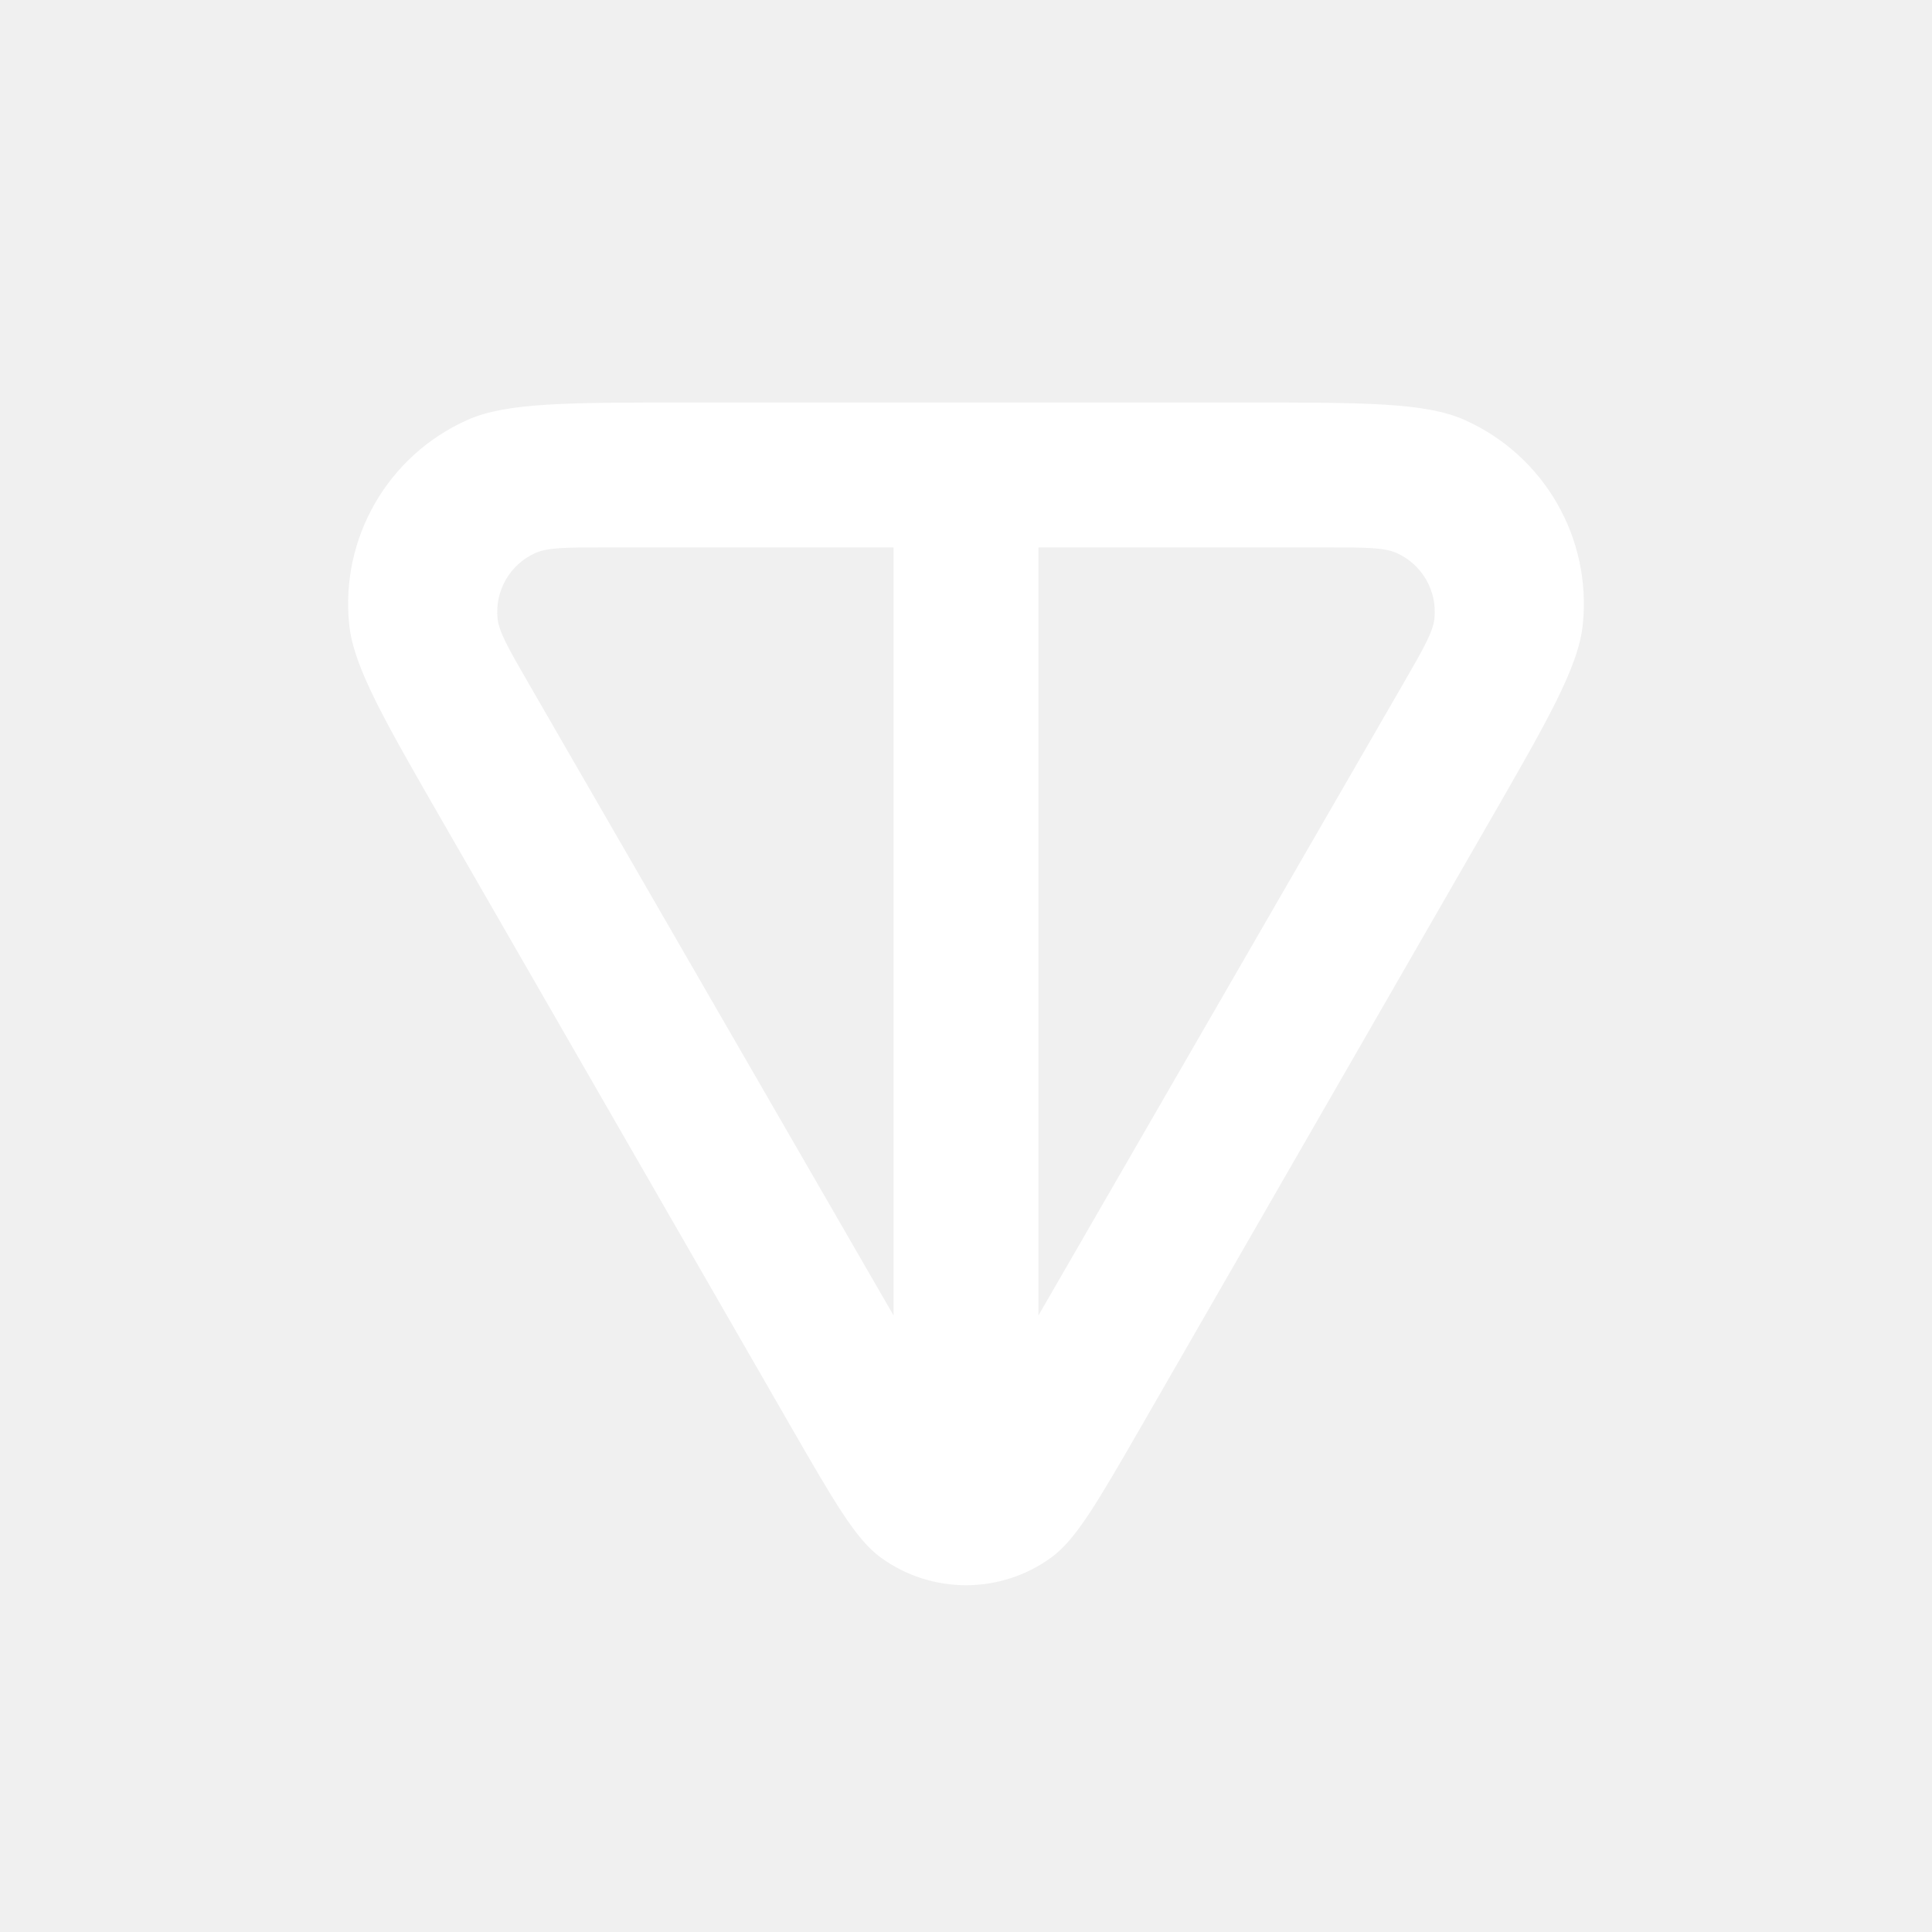
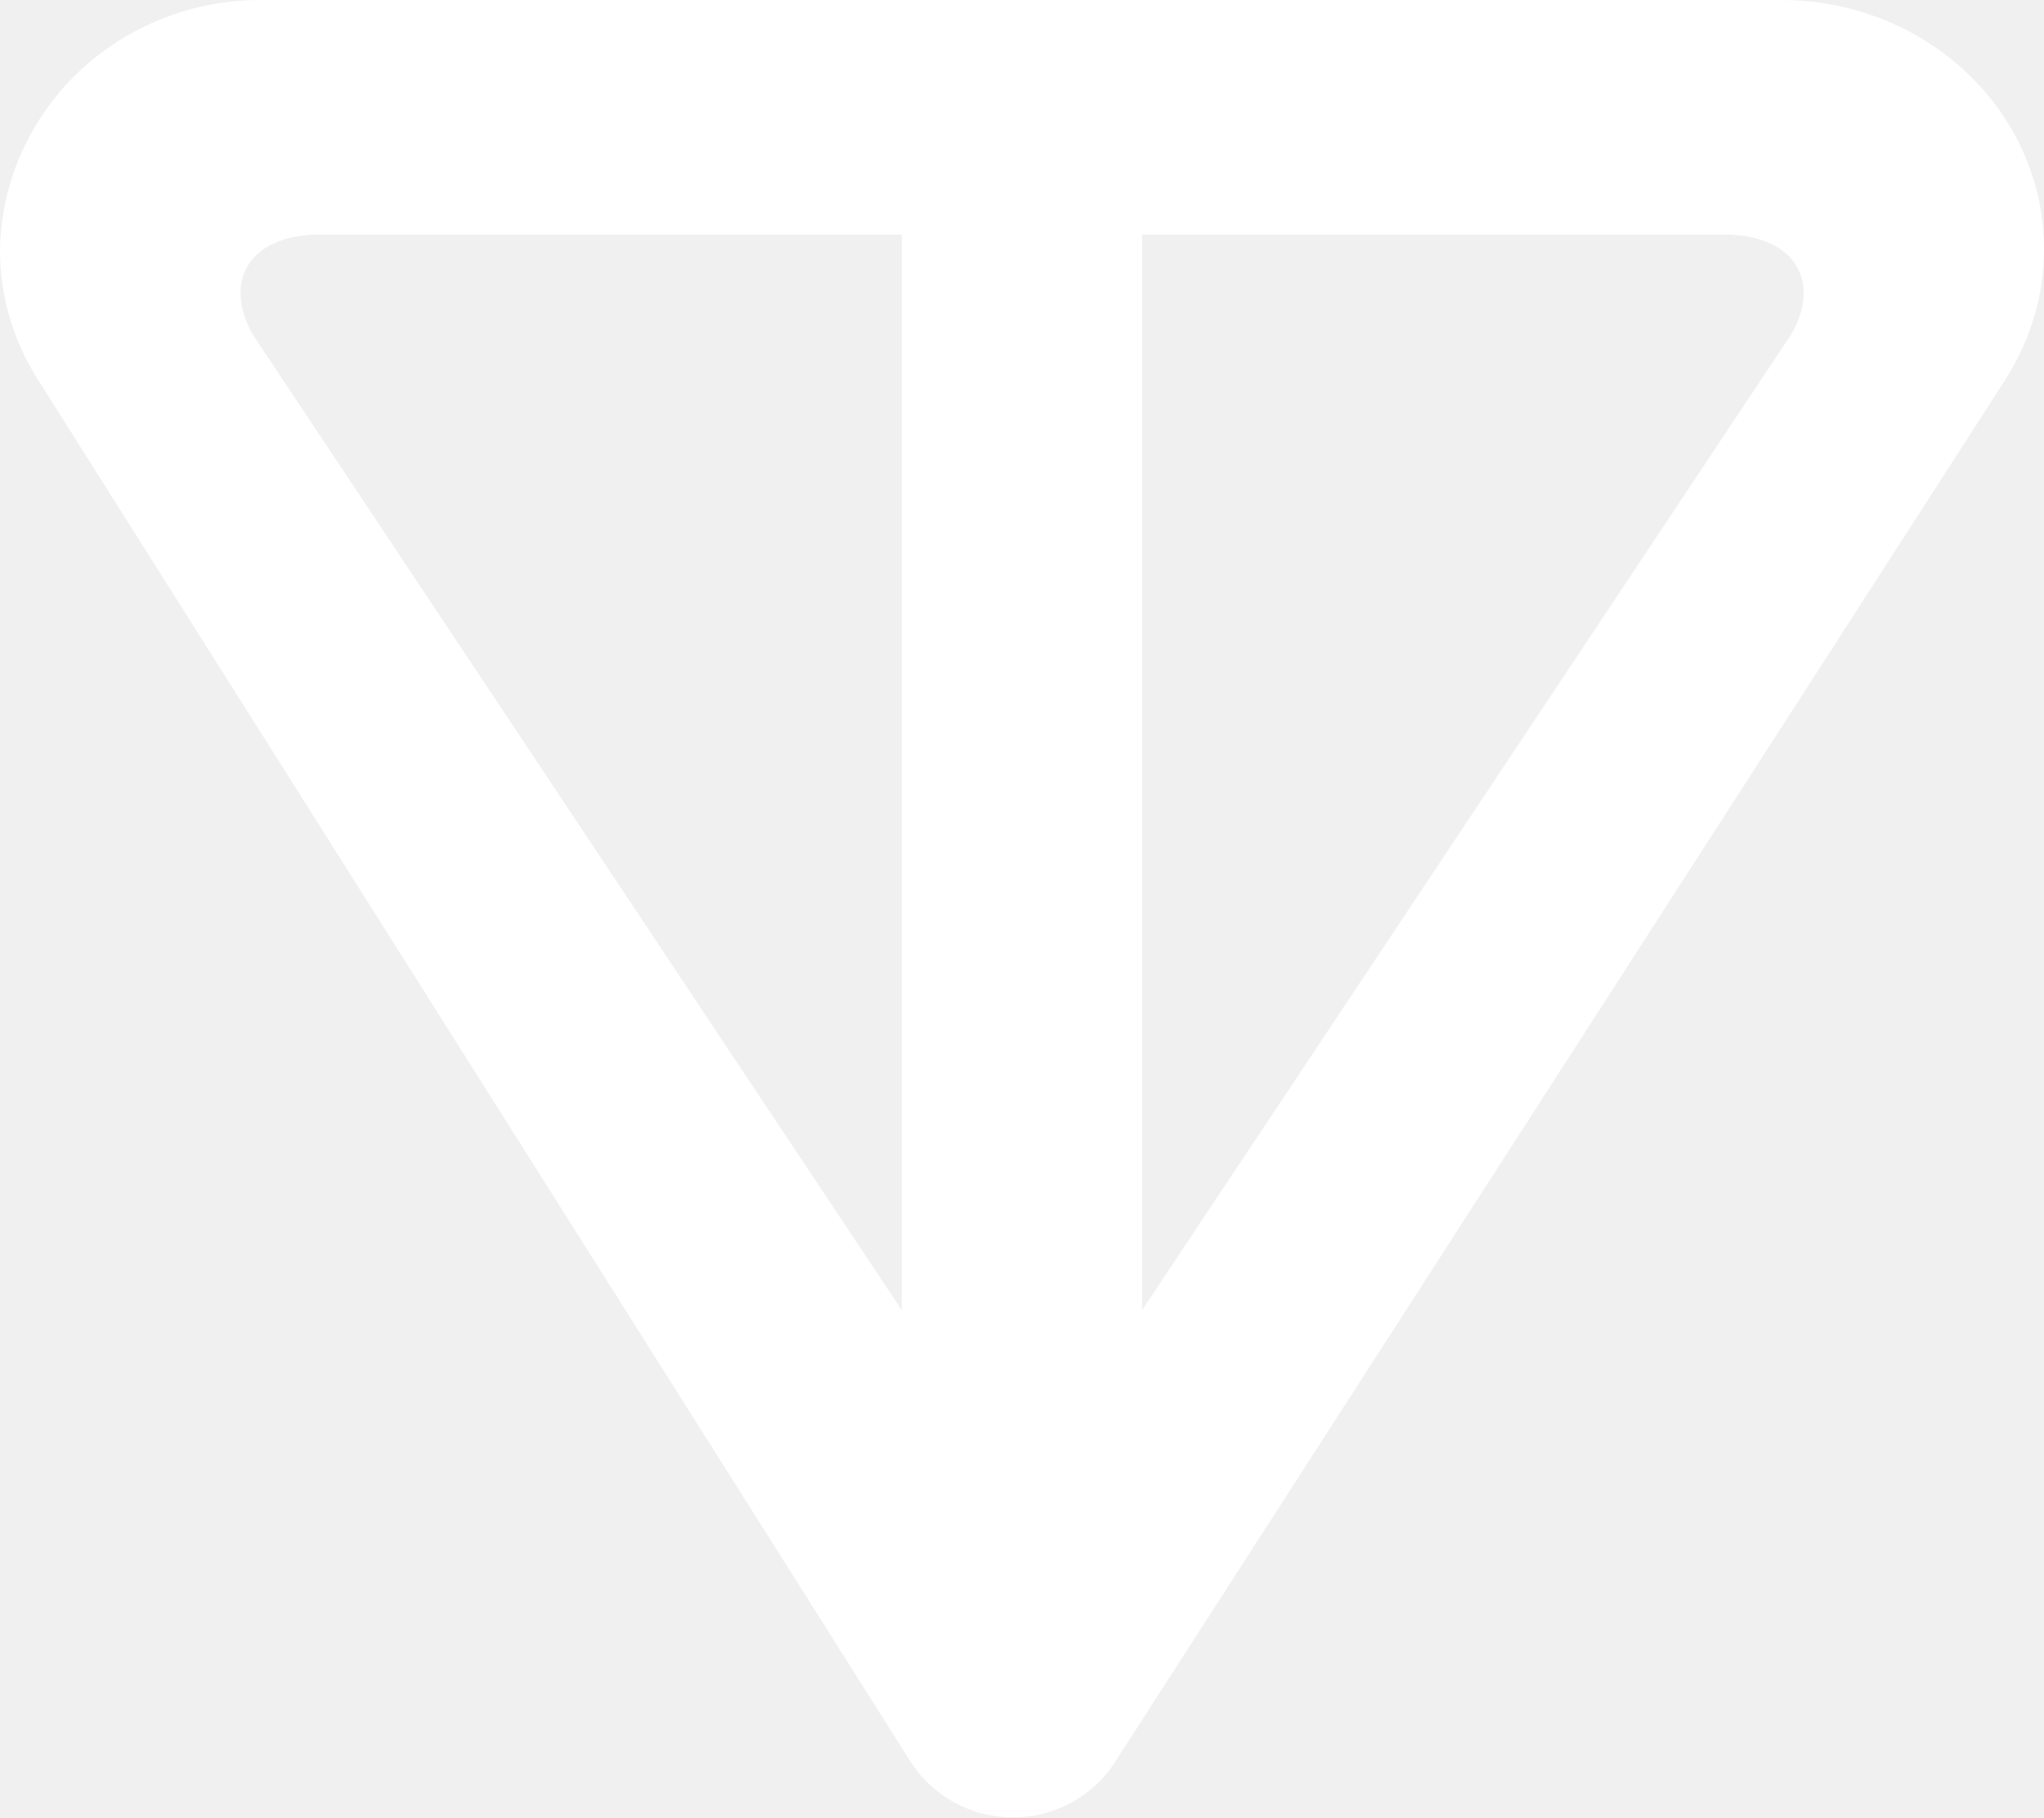
- <svg xmlns="http://www.w3.org/2000/svg" width="24" height="24" viewBox="0 0 24 24" fill="none">
-   <path fill-rule="evenodd" clip-rule="evenodd" d="M14.184 17.707C13.64 18.651 13.369 19.123 13.059 19.348C12.428 19.807 11.572 19.807 10.941 19.348C10.631 19.123 10.36 18.651 9.816 17.707L5.521 10.246C4.769 8.94 4.393 8.287 4.338 7.759C4.226 6.682 4.819 5.656 5.808 5.216C6.293 5 7.047 5 8.554 5H15.446C16.953 5 17.707 5 18.192 5.216C19.181 5.656 19.774 6.682 19.662 7.759C19.607 8.287 19.231 8.94 18.479 10.246L14.184 17.707ZM11.1 16.341L6.561 8.48C6.32 8.062 6.199 7.853 6.181 7.684C6.145 7.339 6.335 7.01 6.652 6.869C6.807 6.8 7.048 6.8 7.531 6.8H7.531L11.1 6.8V16.341ZM12.9 16.341L17.439 8.48C17.68 8.062 17.801 7.853 17.819 7.684C17.855 7.339 17.665 7.01 17.348 6.869C17.193 6.8 16.952 6.8 16.469 6.8L12.9 6.8V16.341Z" fill="#ffffff" />
+ <svg xmlns="http://www.w3.org/2000/svg" width="18" height="16" viewBox="0 0 18 16" fill="none">
+   <path d="M17.662 3.339L9.815 15.519C9.671 15.742 9.444 15.903 9.182 15.968C8.92 16.033 8.642 15.998 8.406 15.87C8.249 15.784 8.117 15.662 8.021 15.514L0.329 3.334C0.113 2.993 -0.001 2.6 3.84569e-06 2.199C0.01 1.607 0.26 1.043 0.695 0.631C1.131 0.219 1.717 -0.008 2.324 0H15.687C16.962 0 18 0.981 18 2.193C18 2.597 17.883 2.994 17.661 3.339M2.217 2.932L7.941 11.534V2.065H2.815C2.223 2.065 1.958 2.447 2.218 2.932M10.058 11.534L15.782 2.932C16.046 2.447 15.776 2.065 15.184 2.065H10.058V11.534Z" fill="white" />
</svg>
